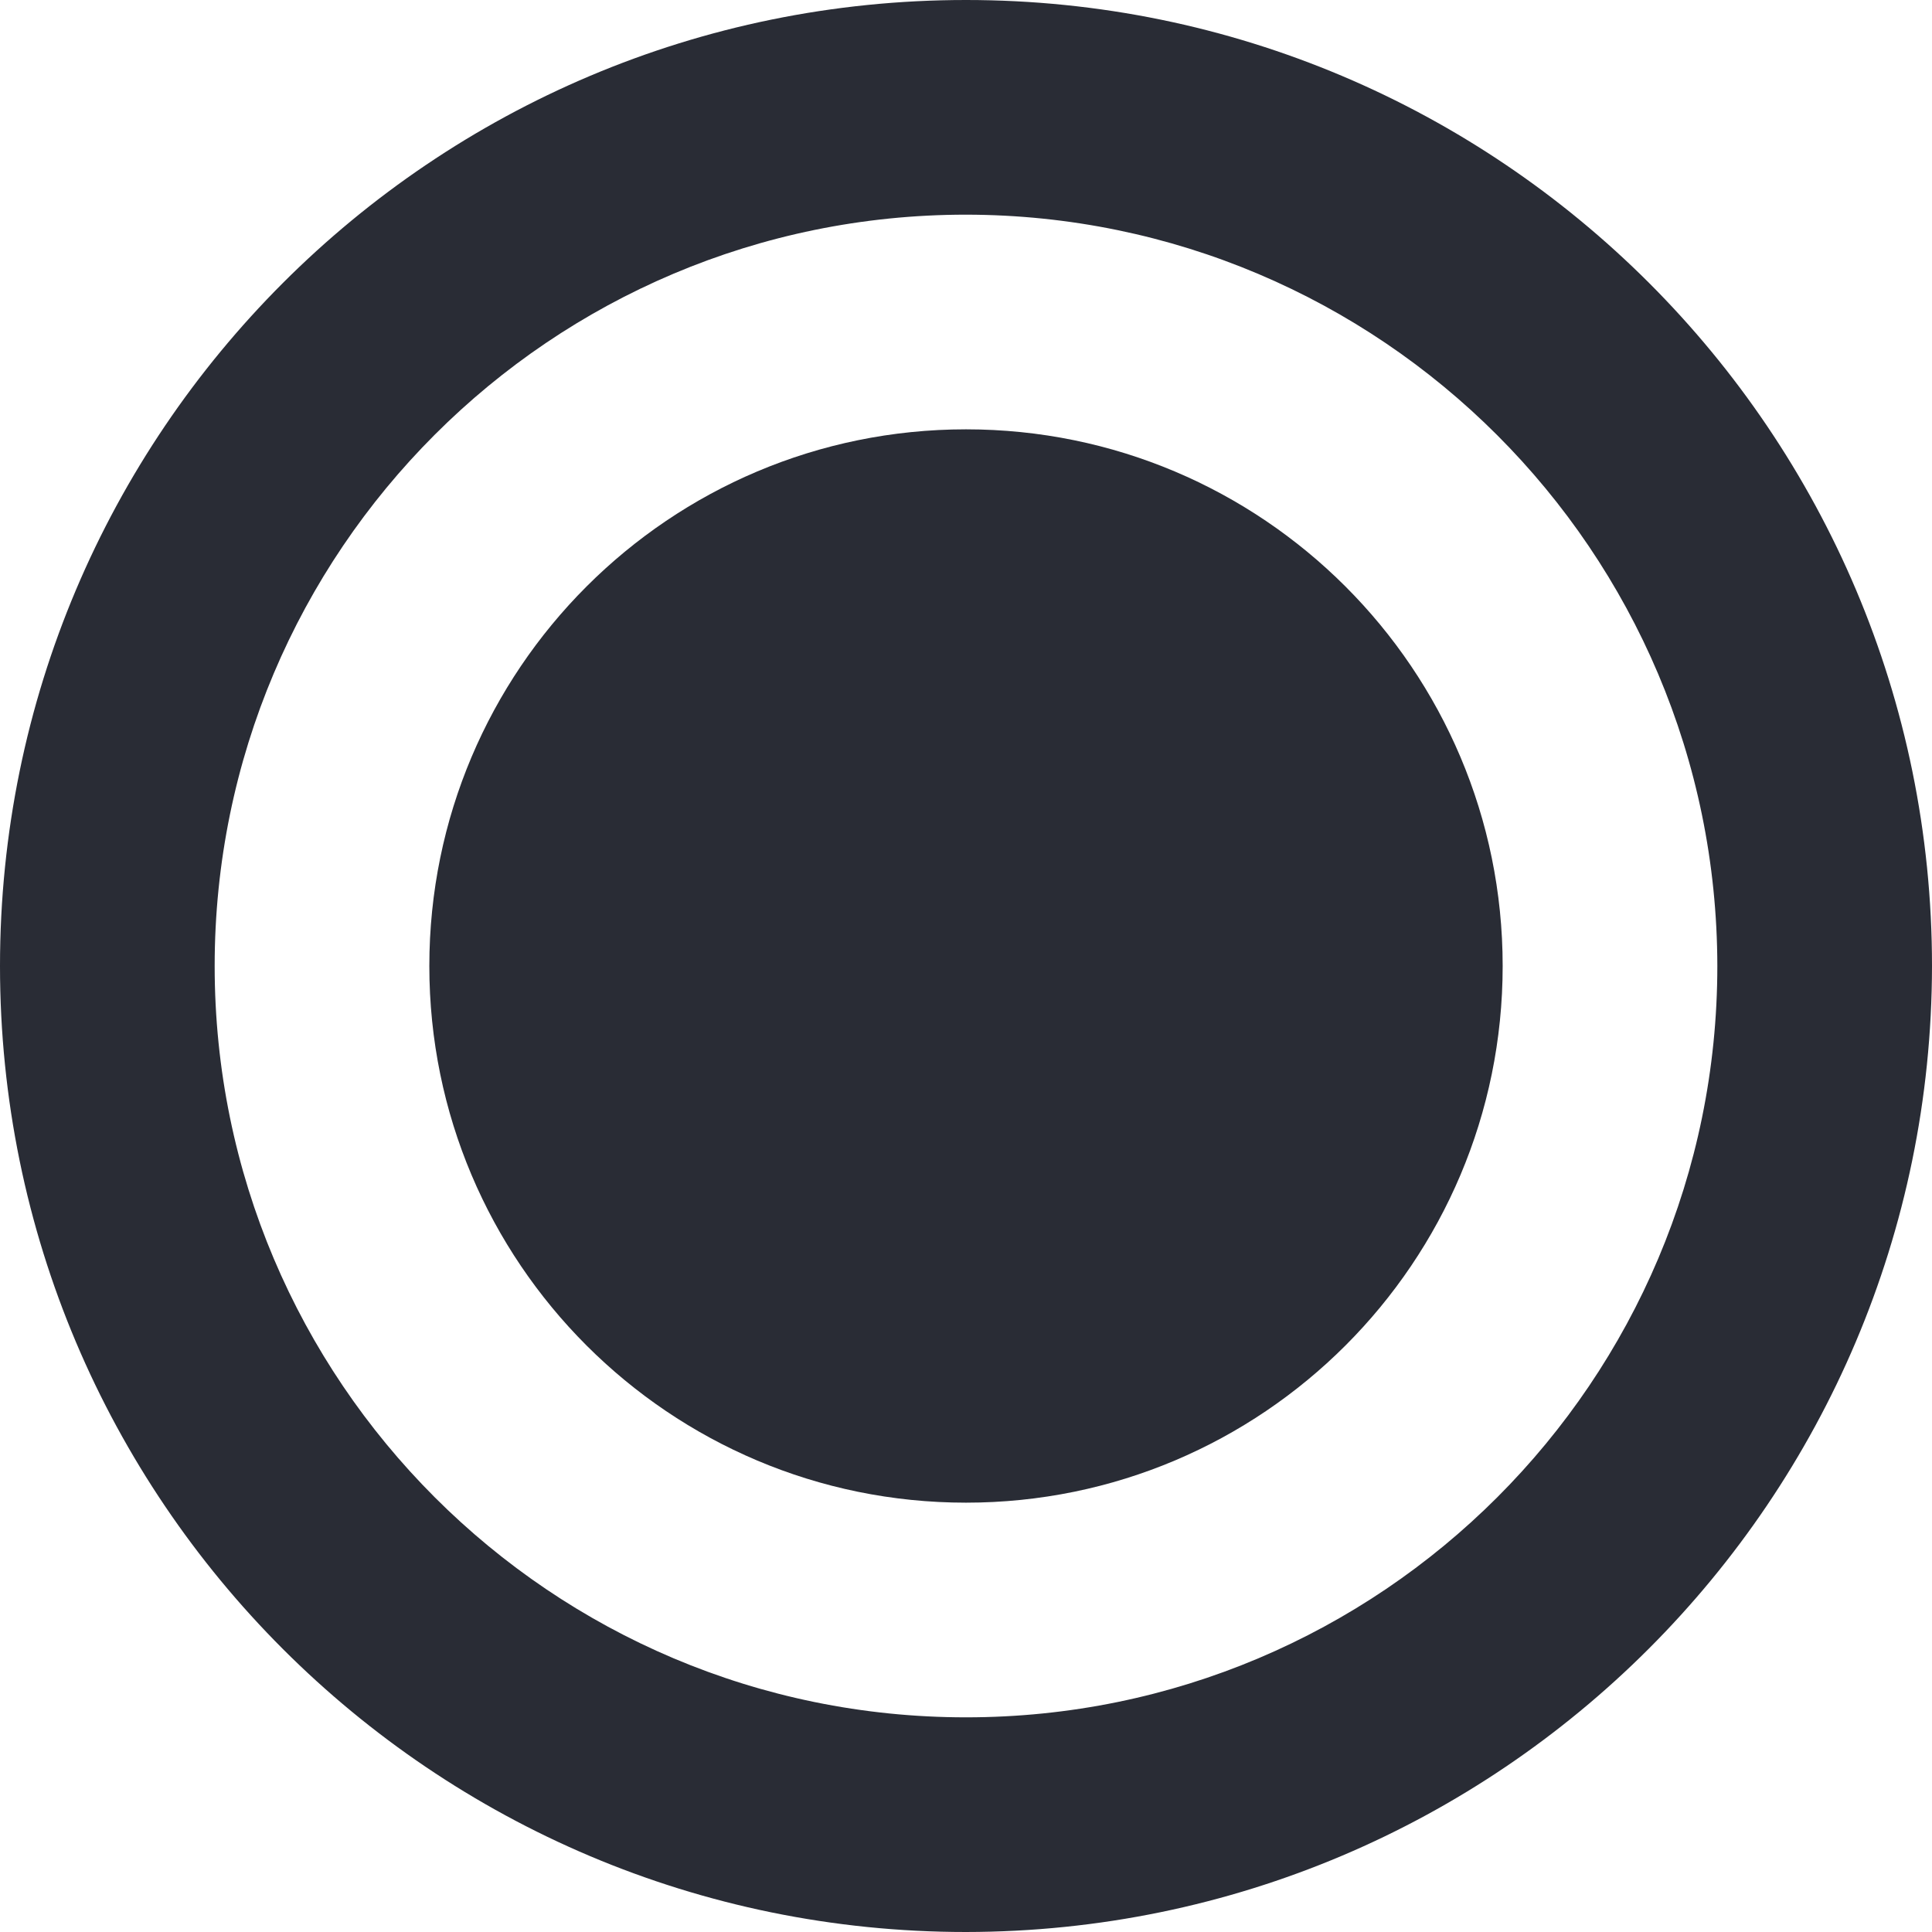
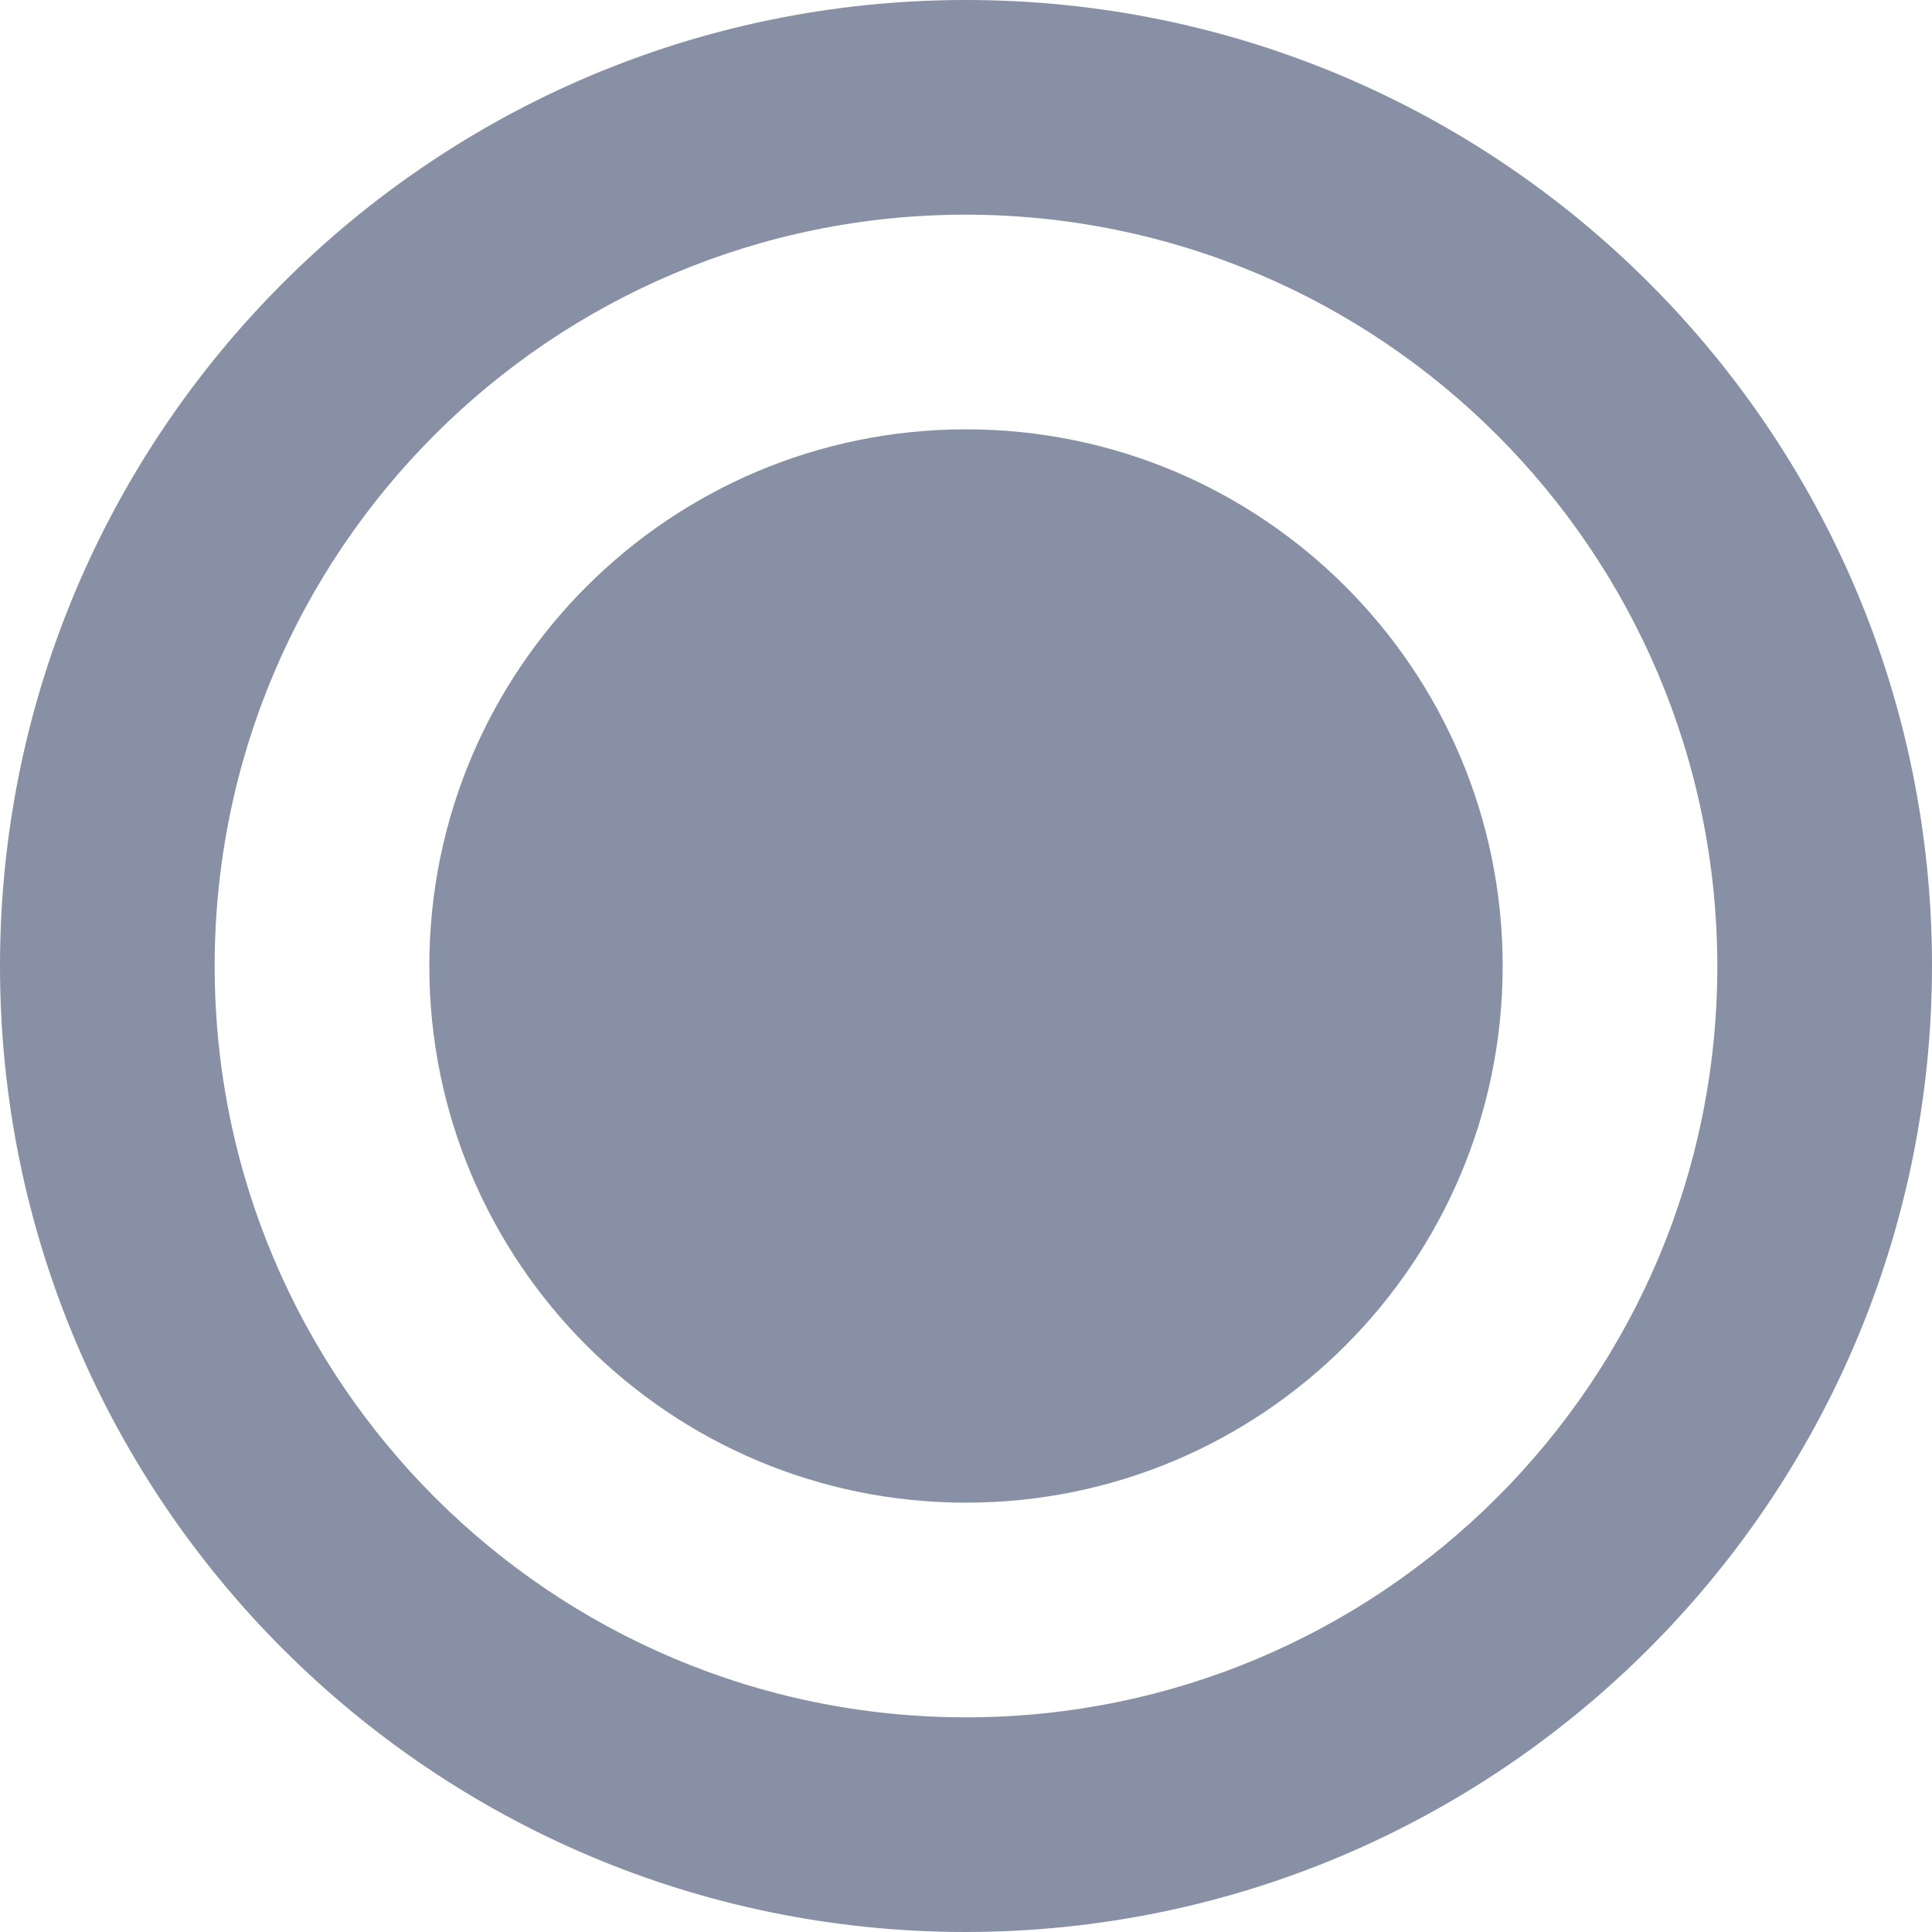
<svg xmlns="http://www.w3.org/2000/svg" id="Icon_record" width="18" height="18" viewBox="0 0 18 18">
  <g id="Icon_record-2" data-name="Icon_record">
-     <path fill="#292C35" id="Path" d="M5,10A5,5,0,1,0,0,5,5,5,0,0,0,5,10Z" transform="translate(4 4)" />
-     <path fill="#292C35" id="Shape" d="M9,18a9,9,0,1,1,9-9A9.01,9.01,0,0,1,9,18ZM9,2a7,7,0,1,0,7,7A7.008,7.008,0,0,0,9,2Z" />
+     <path fill="#8890A6" id="Path" d="M5,10A5,5,0,1,0,0,5,5,5,0,0,0,5,10Z" transform="translate(4 4)" />
+     <path fill="#8890A6" id="Shape" d="M9,18a9,9,0,1,1,9-9A9.01,9.01,0,0,1,9,18ZM9,2a7,7,0,1,0,7,7A7.008,7.008,0,0,0,9,2Z" />
  </g>
</svg>
